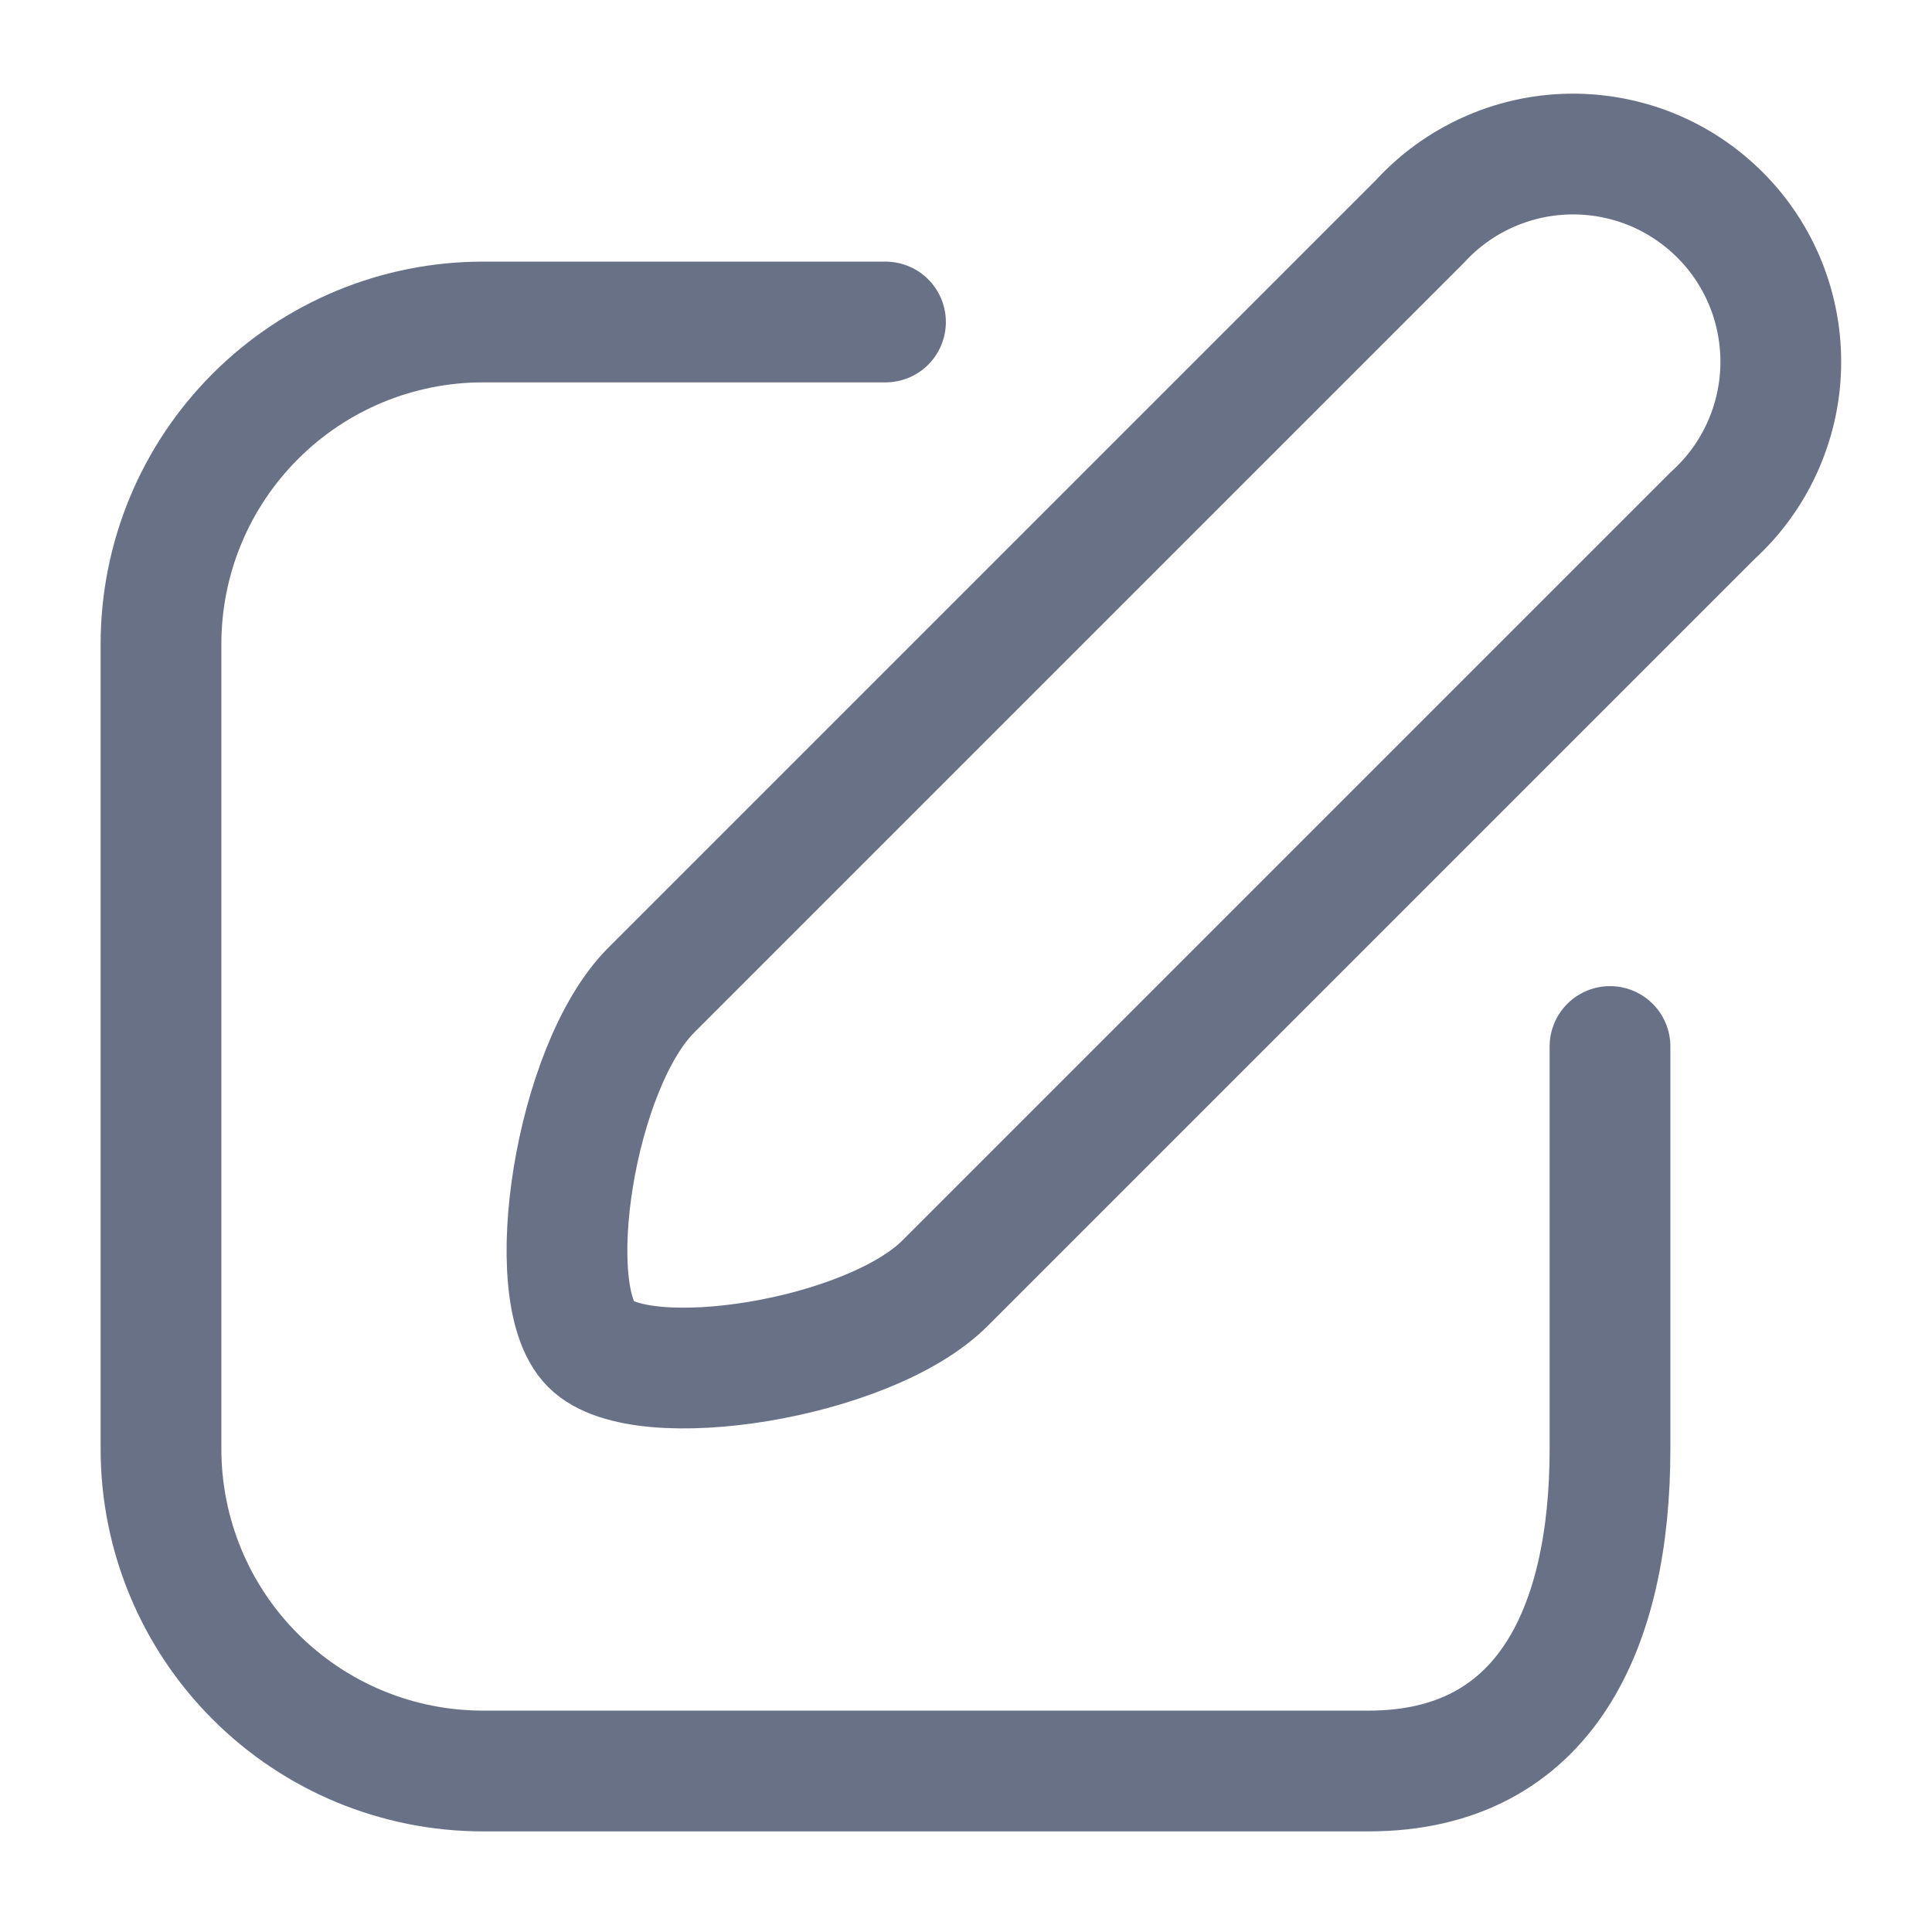
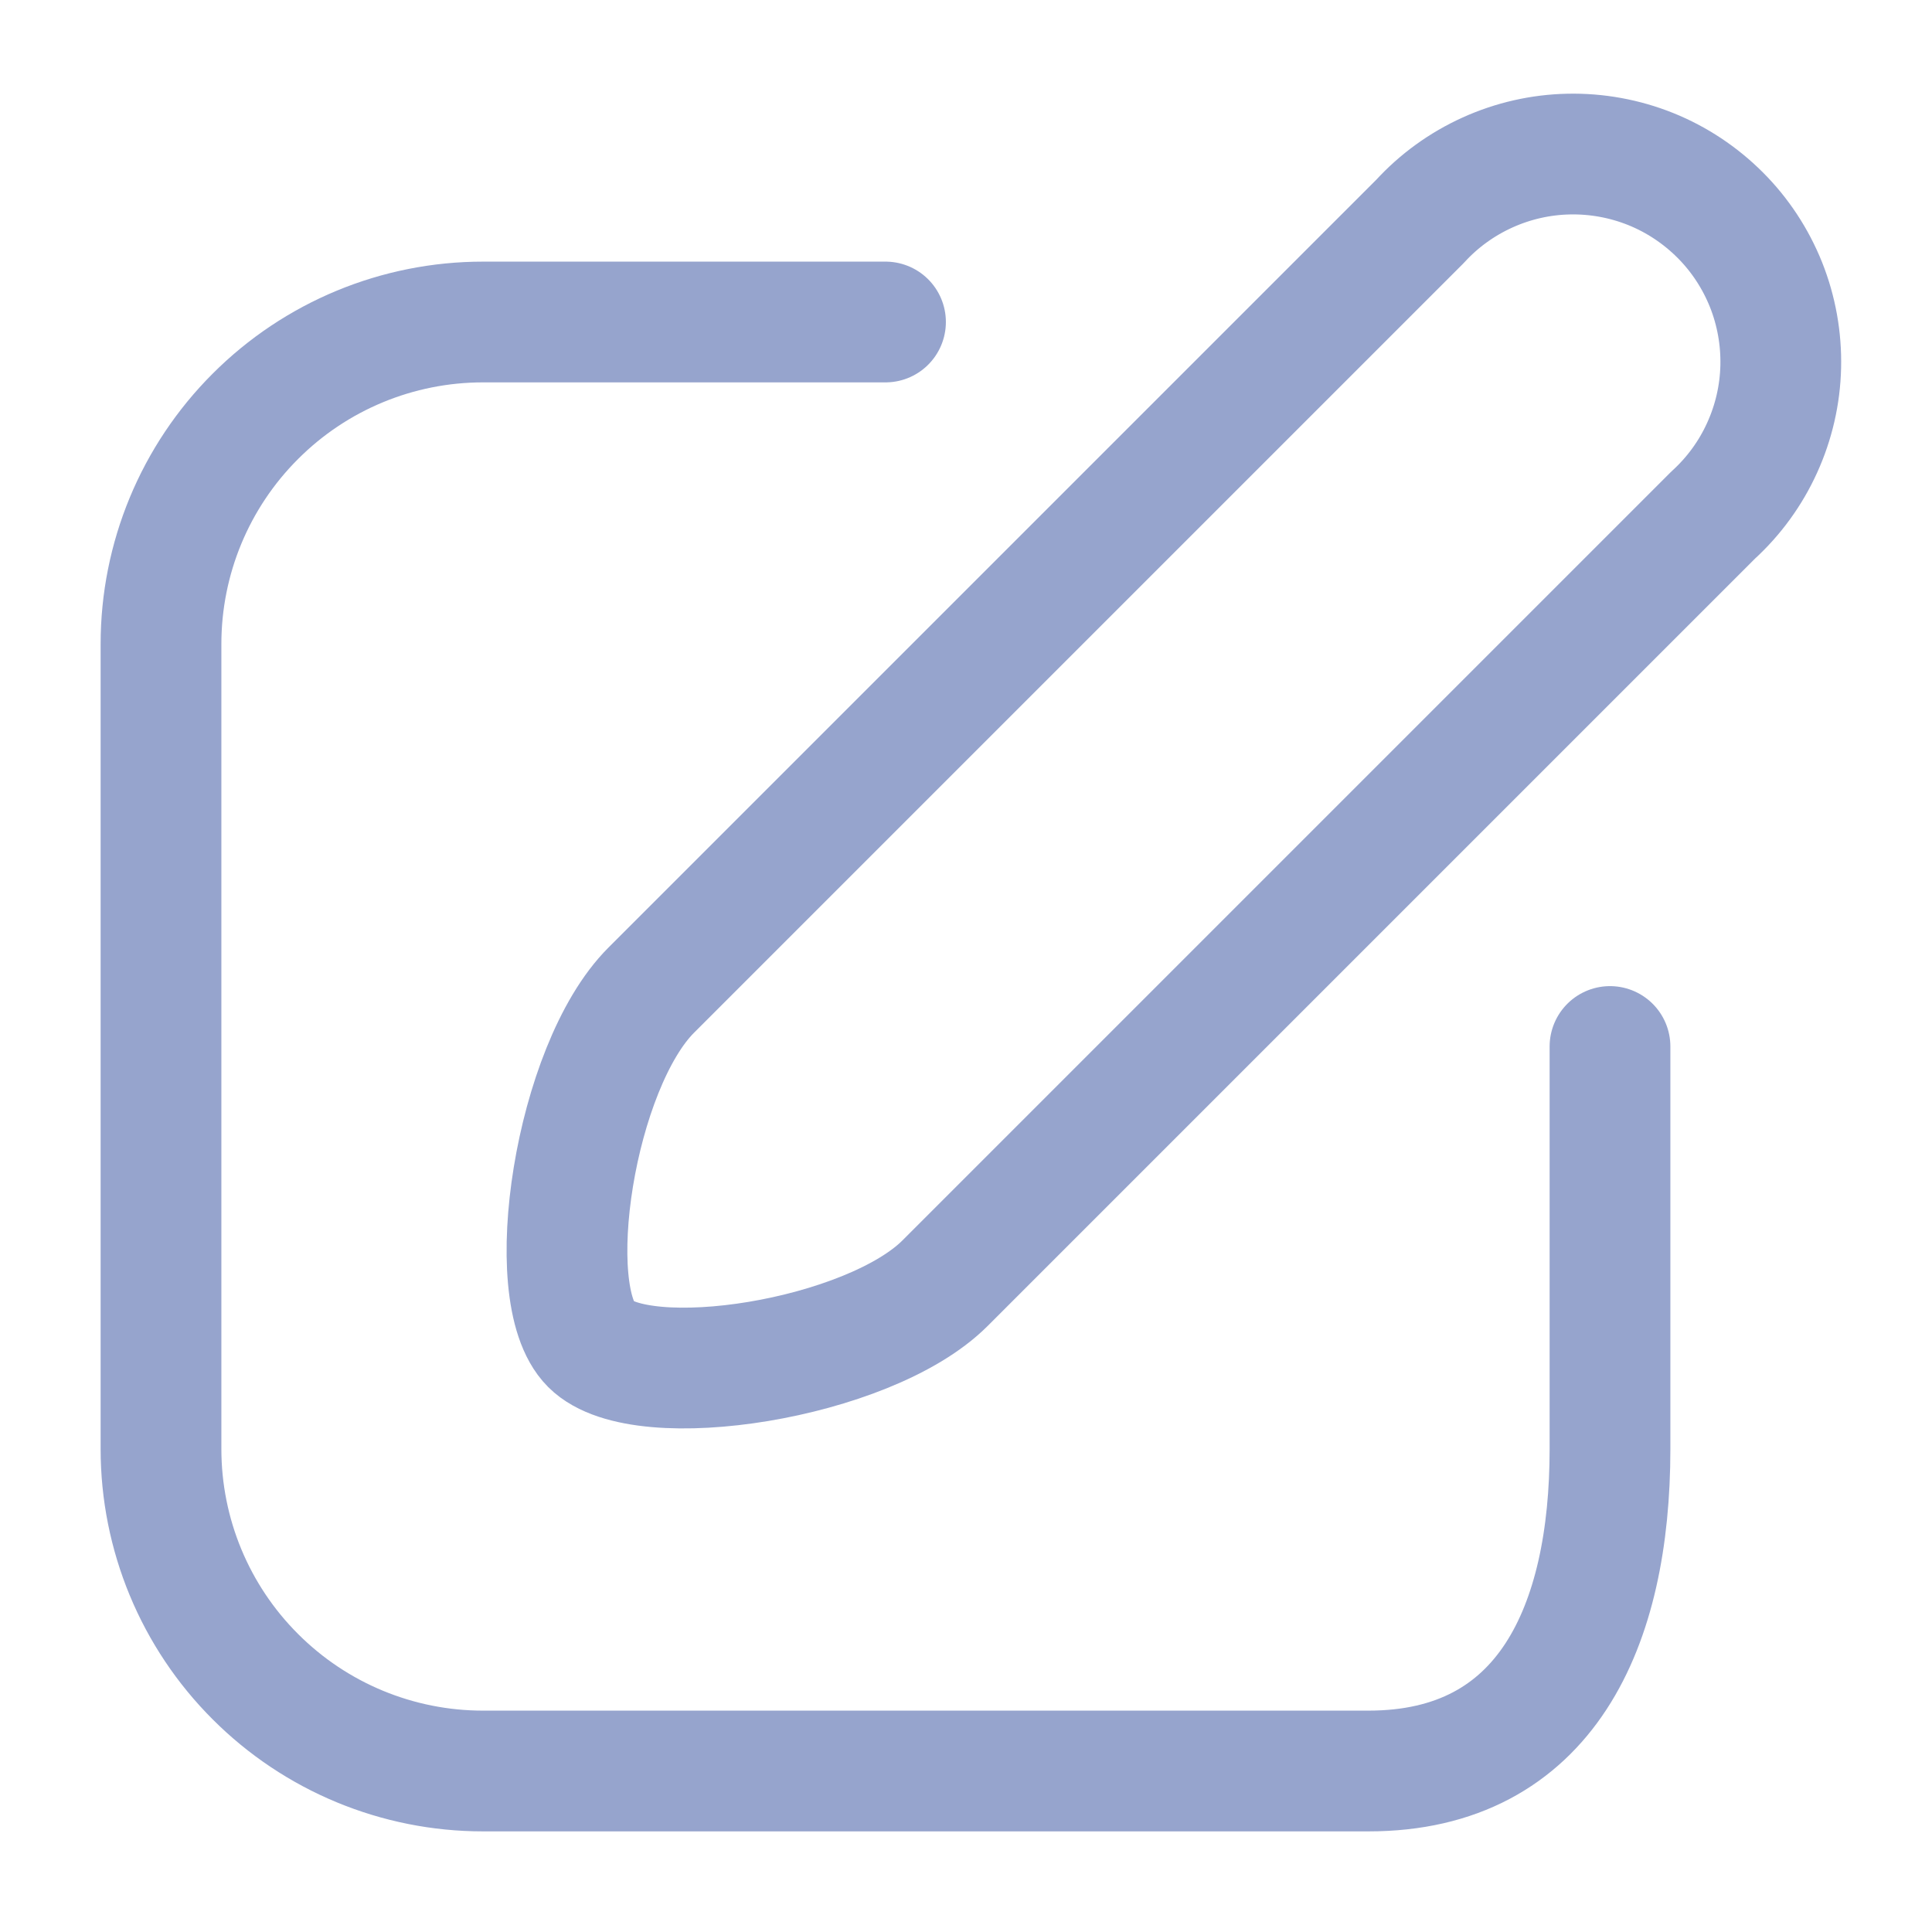
<svg xmlns="http://www.w3.org/2000/svg" width="800px" height="800px" viewBox="0 0 24 24" fill="none">
-   <path d="M21.28 6.4L11.74 15.94C10.79 16.89 7.97 17.33 7.34 16.7C6.71 16.07 7.14 13.25 8.09 12.3L17.64 2.75C17.875 2.493 18.16 2.287 18.478 2.143C18.796 1.999 19.139 1.921 19.488 1.914C19.836 1.907 20.182 1.97 20.506 2.1C20.829 2.23 21.122 2.425 21.369 2.672C21.615 2.918 21.808 3.212 21.938 3.536C22.067 3.86 22.129 4.206 22.121 4.555C22.113 4.903 22.034 5.246 21.889 5.564C21.745 5.881 21.538 6.165 21.28 6.4V6.4Z" stroke="#697187" stroke-width="1.5" stroke-linecap="round" stroke-linejoin="round" />
-   <path d="M11 4H6C4.939 4 3.922 4.421 3.172 5.172C2.421 5.922 2 6.939 2 8V18C2 19.061 2.421 20.078 3.172 20.828C3.922 21.579 4.939 22 6 22H17C19.21 22 20 20.2 20 18V13" stroke="#697187" stroke-width="1.5" stroke-linecap="round" stroke-linejoin="round" />
+   <path d="M21.28 6.4L11.74 15.94C10.79 16.89 7.97 17.33 7.34 16.7C6.71 16.07 7.14 13.25 8.09 12.3L17.64 2.75C17.875 2.493 18.16 2.287 18.478 2.143C18.796 1.999 19.139 1.921 19.488 1.914C19.836 1.907 20.182 1.97 20.506 2.1C20.829 2.23 21.122 2.425 21.369 2.672C21.615 2.918 21.808 3.212 21.938 3.536C22.067 3.86 22.129 4.206 22.121 4.555C22.113 4.903 22.034 5.246 21.889 5.564C21.745 5.881 21.538 6.165 21.28 6.4V6.4Z" stroke="#96a4cd" stroke-width="1.5" stroke-linecap="round" stroke-linejoin="round" />
+   <path d="M11 4H6C4.939 4 3.922 4.421 3.172 5.172C2.421 5.922 2 6.939 2 8V18C2 19.061 2.421 20.078 3.172 20.828C3.922 21.579 4.939 22 6 22H17C19.21 22 20 20.2 20 18V13" stroke="#96a4cd" stroke-width="1.5" stroke-linecap="round" stroke-linejoin="round" />
</svg>
